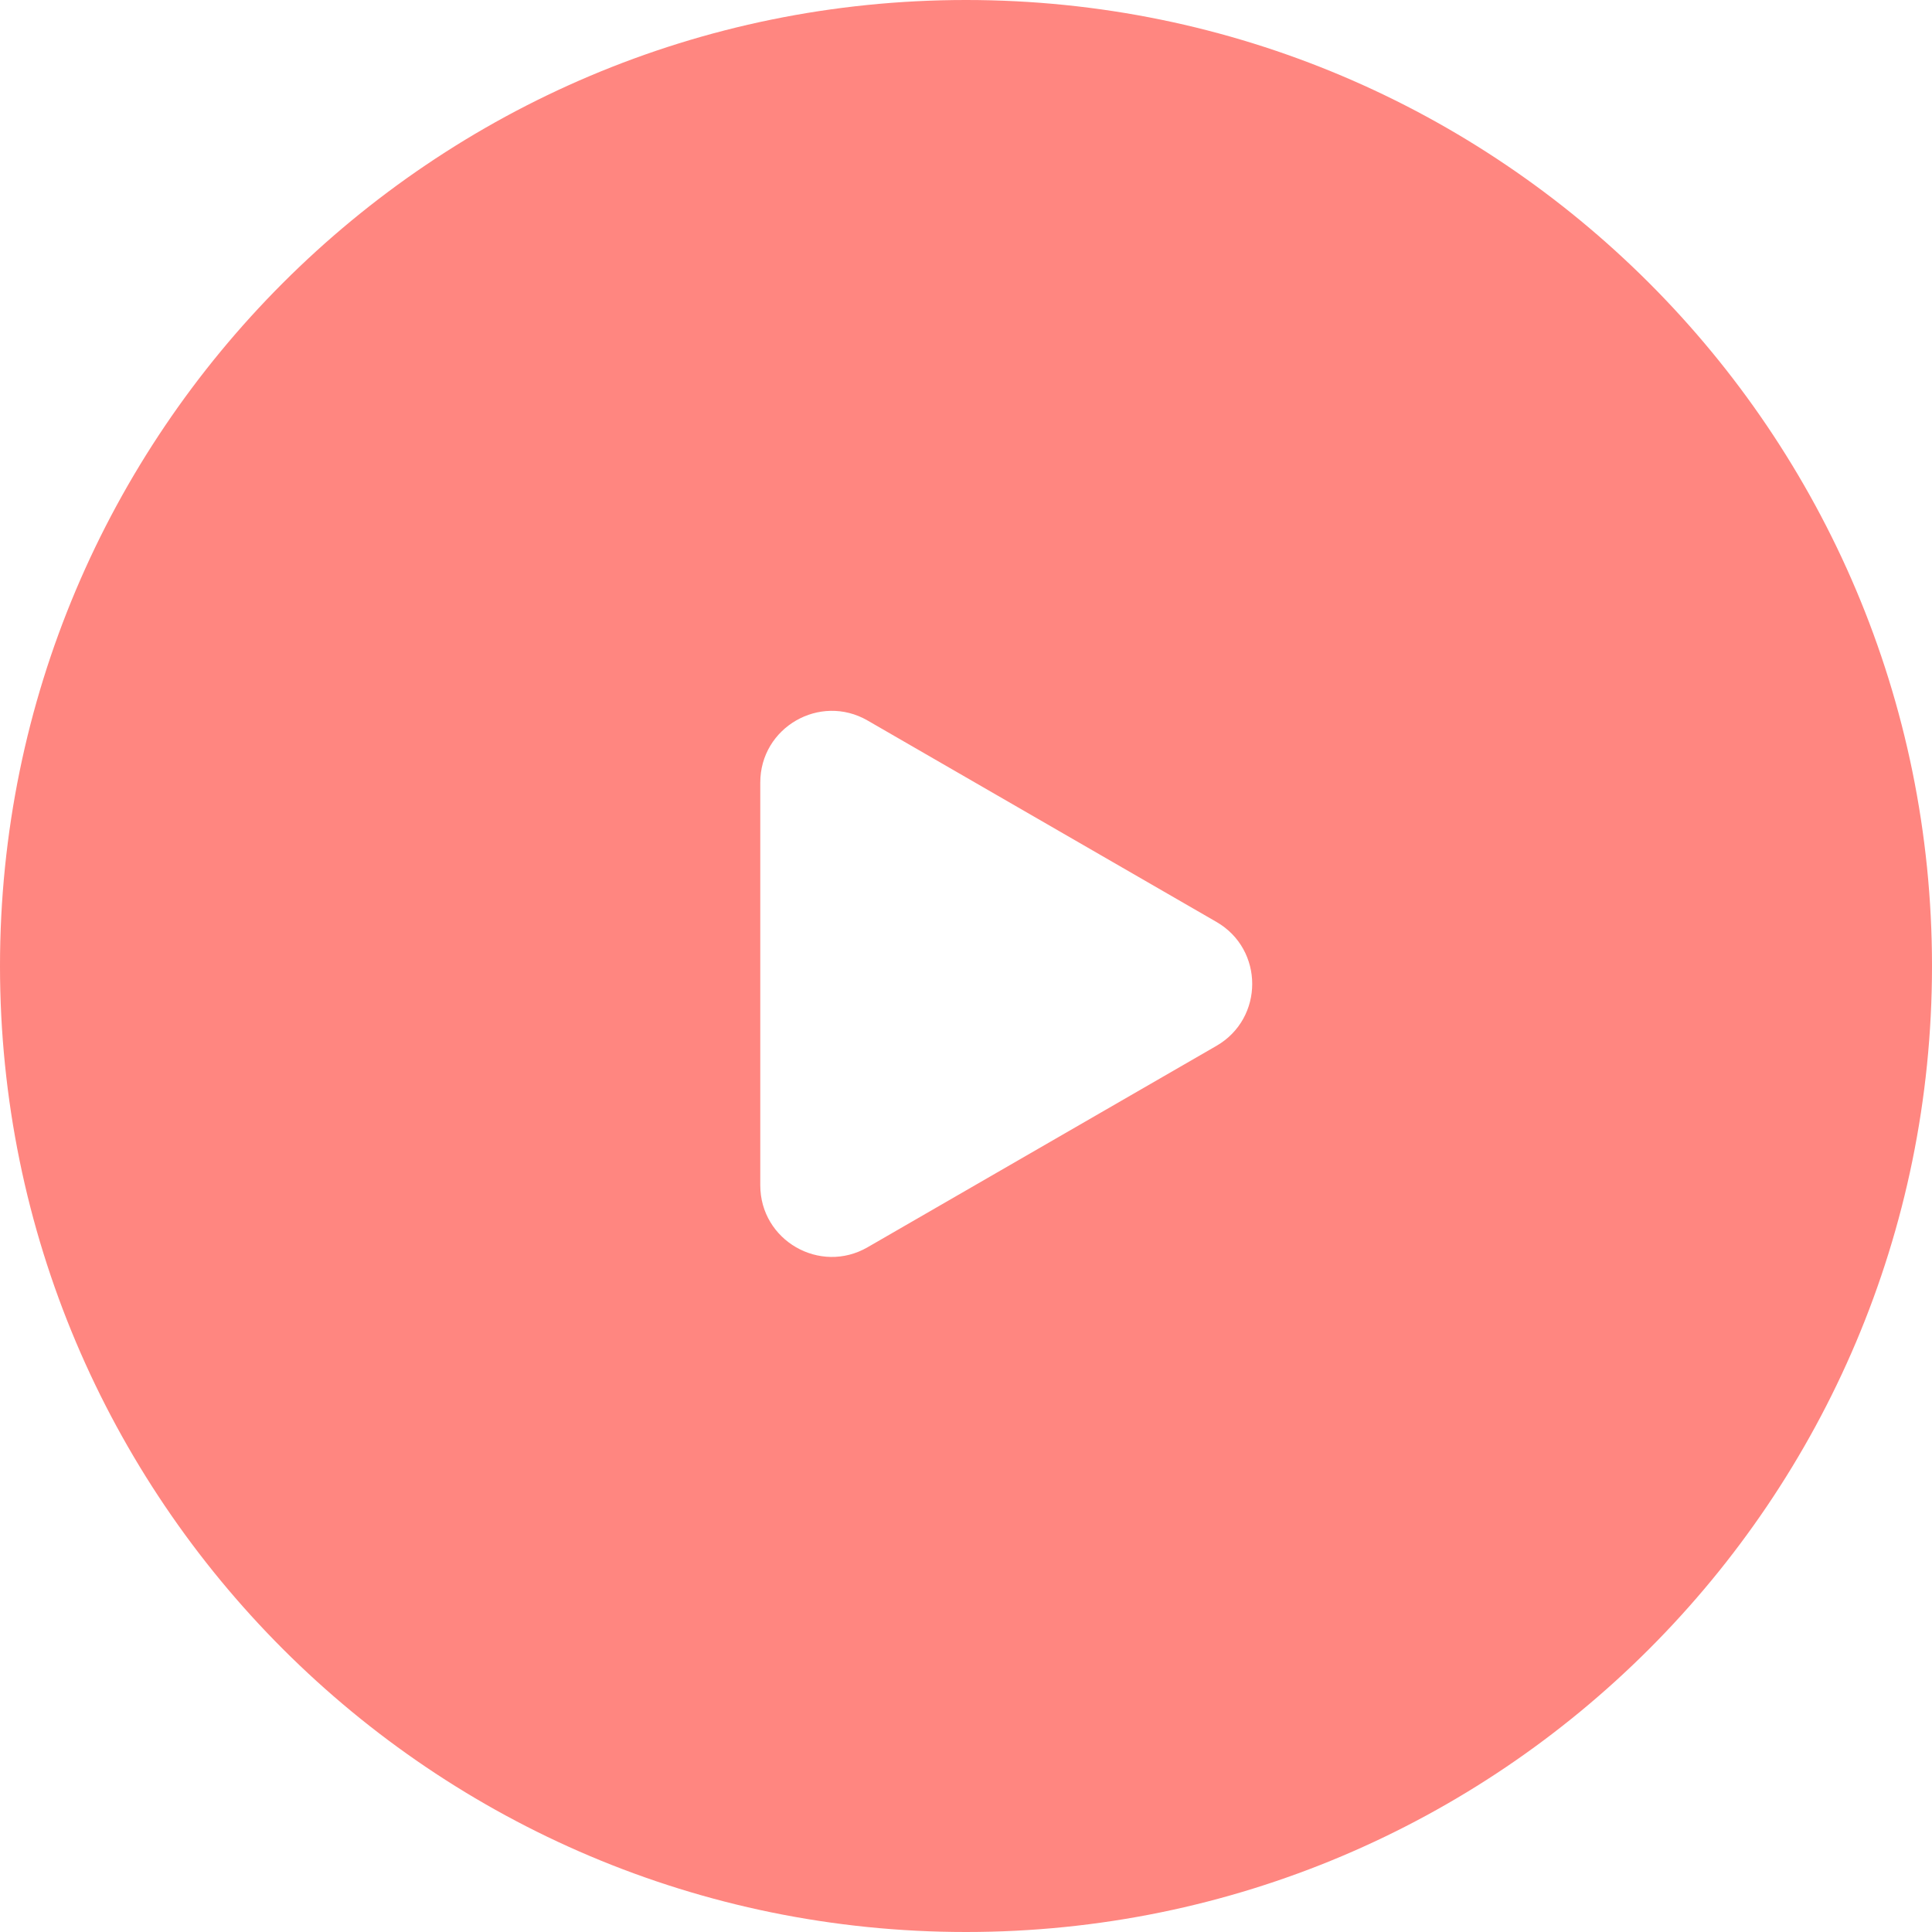
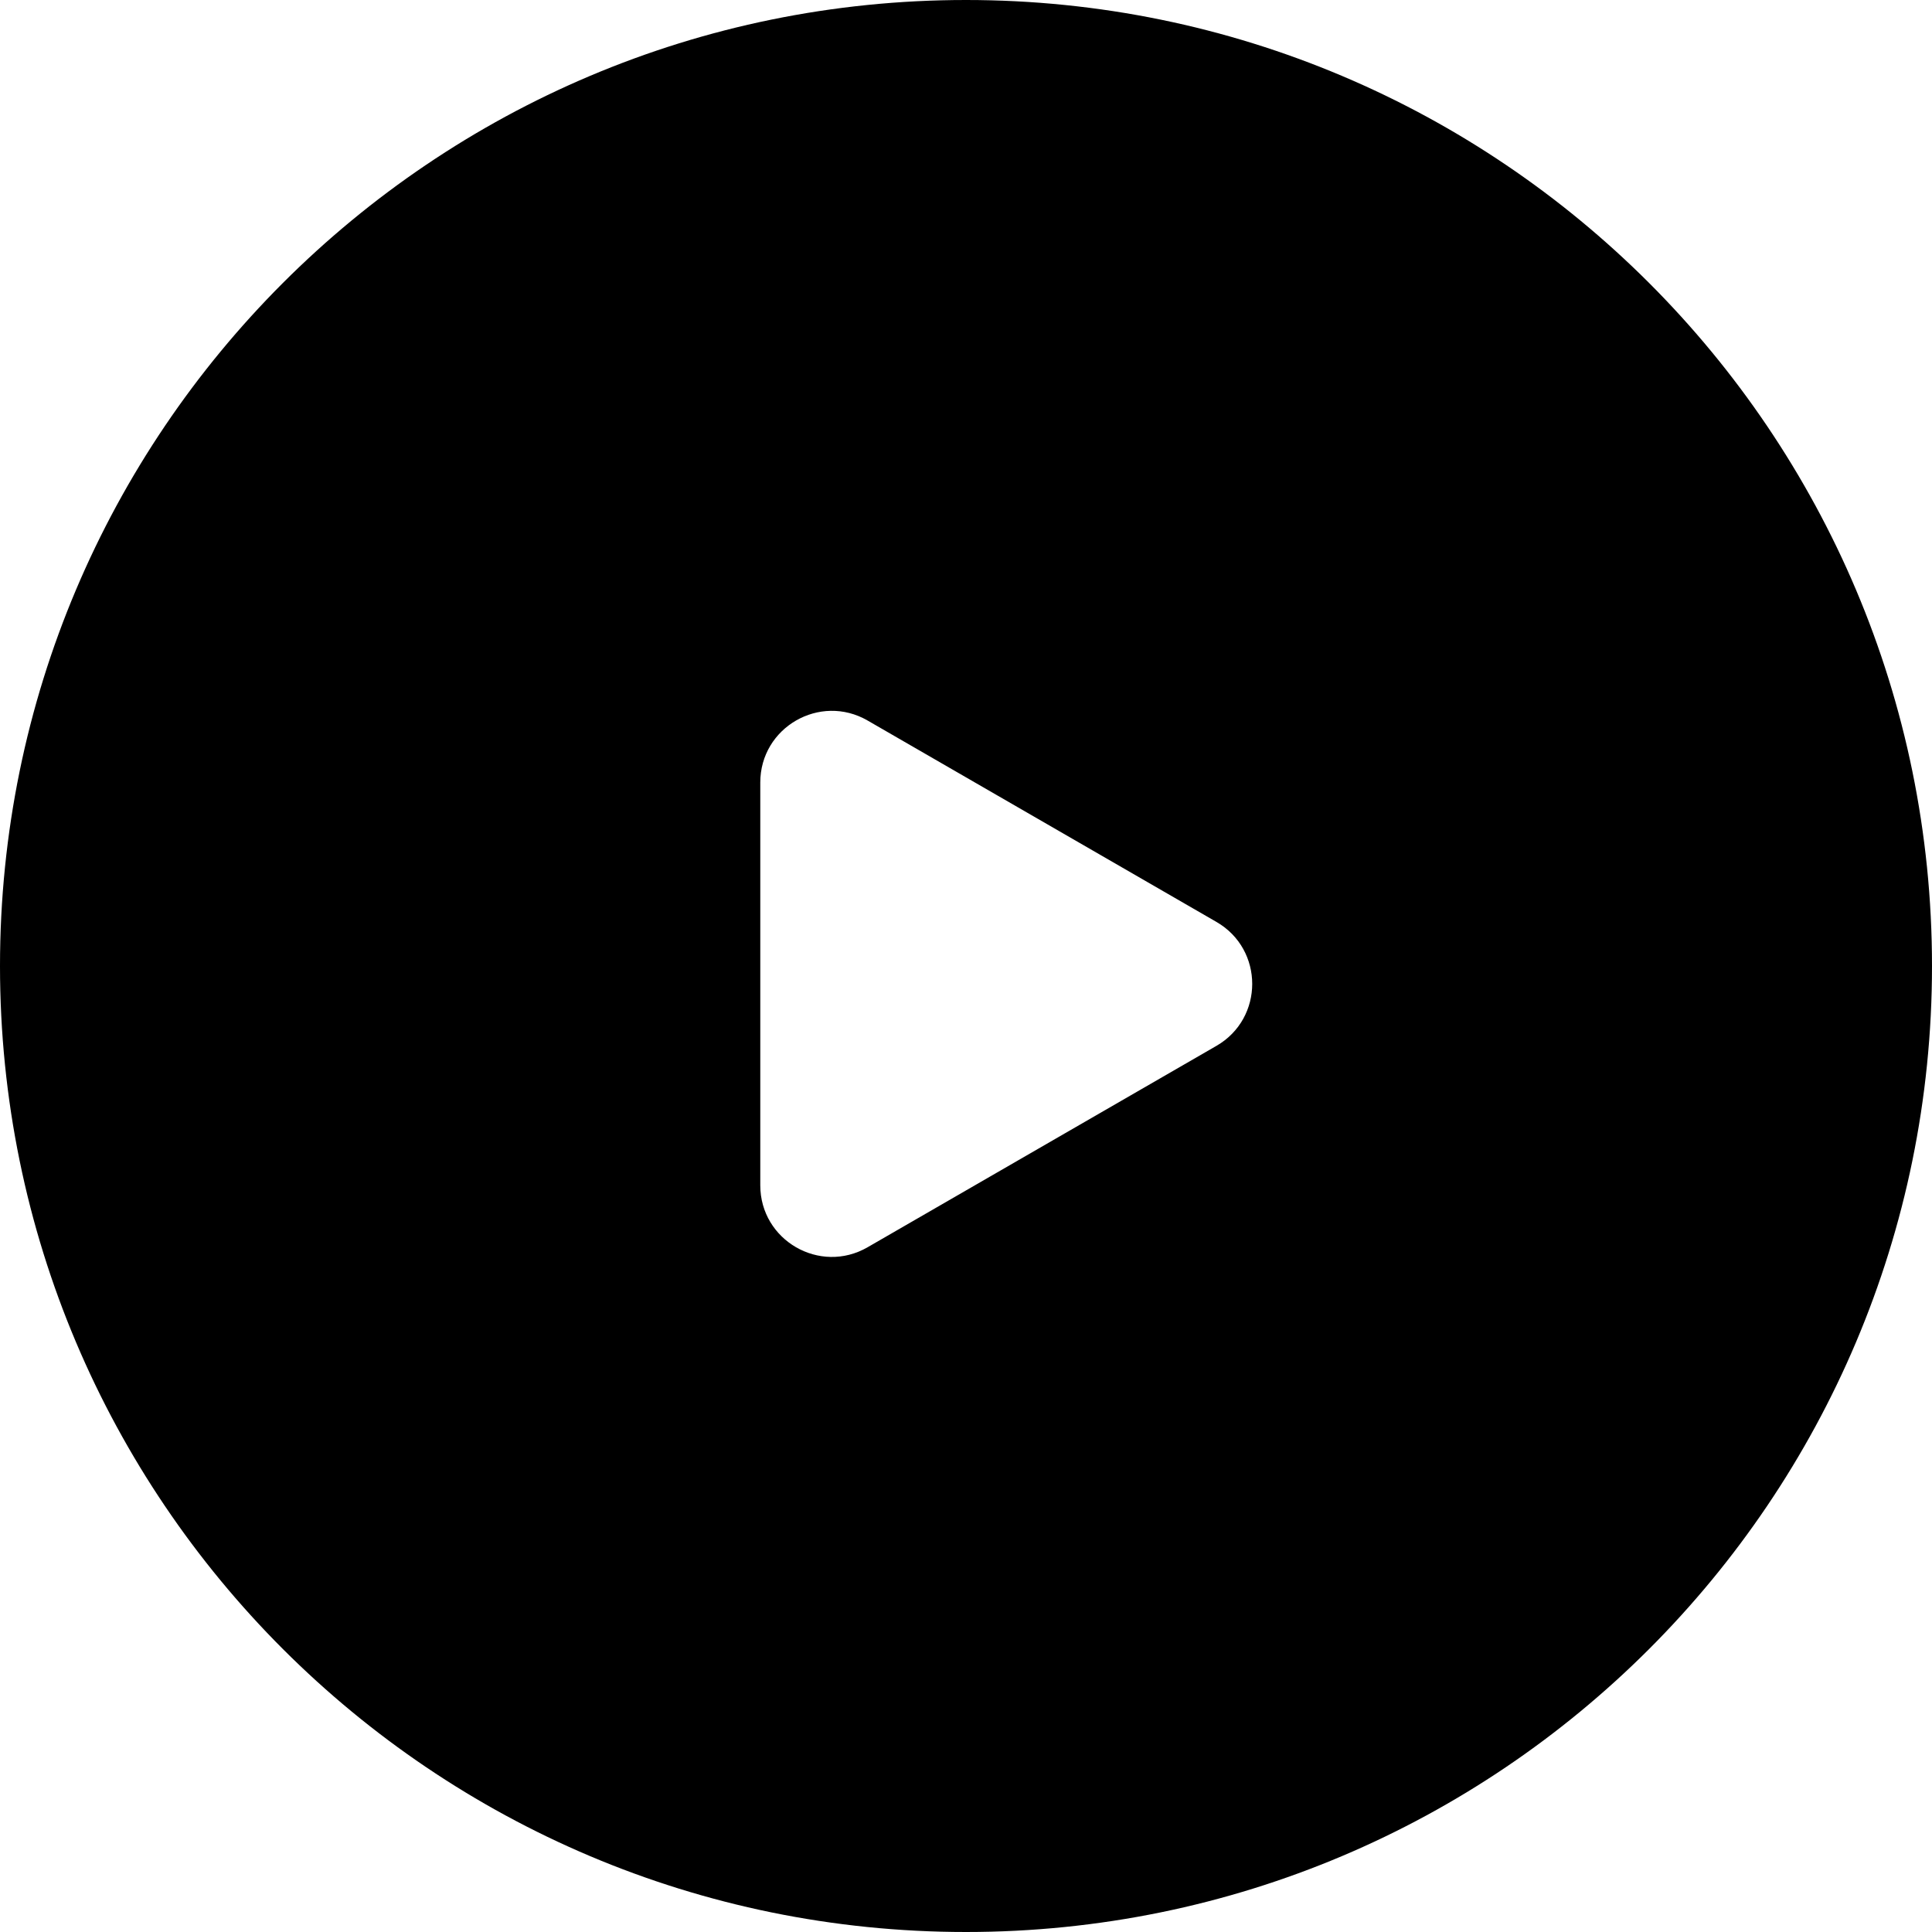
<svg xmlns="http://www.w3.org/2000/svg" width="54" height="54" viewBox="0 0 54 54" fill="none">
-   <path fill-rule="evenodd" clip-rule="evenodd" d="M27 54C41.912 54 54 41.912 54 27C54 12.088 41.912 0 27 0C12.088 0 0 12.088 0 27C0 41.912 12.088 54 27 54ZM34 25.768C35.333 26.538 35.333 28.462 34 29.232L24.25 34.861C22.917 35.631 21.25 34.669 21.25 33.129V21.871C21.25 20.331 22.917 19.369 24.25 20.139L34 25.768Z" fill="#FF6860" fill-opacity="0.8" />
+   <path fill-rule="evenodd" clip-rule="evenodd" d="M27 54C41.912 54 54 41.912 54 27C54 12.088 41.912 0 27 0C12.088 0 0 12.088 0 27C0 41.912 12.088 54 27 54ZM34 25.768C35.333 26.538 35.333 28.462 34 29.232L24.25 34.861C22.917 35.631 21.25 34.669 21.25 33.129V21.871C21.25 20.331 22.917 19.369 24.25 20.139L34 25.768Z" fill="currentColor" />
</svg>
